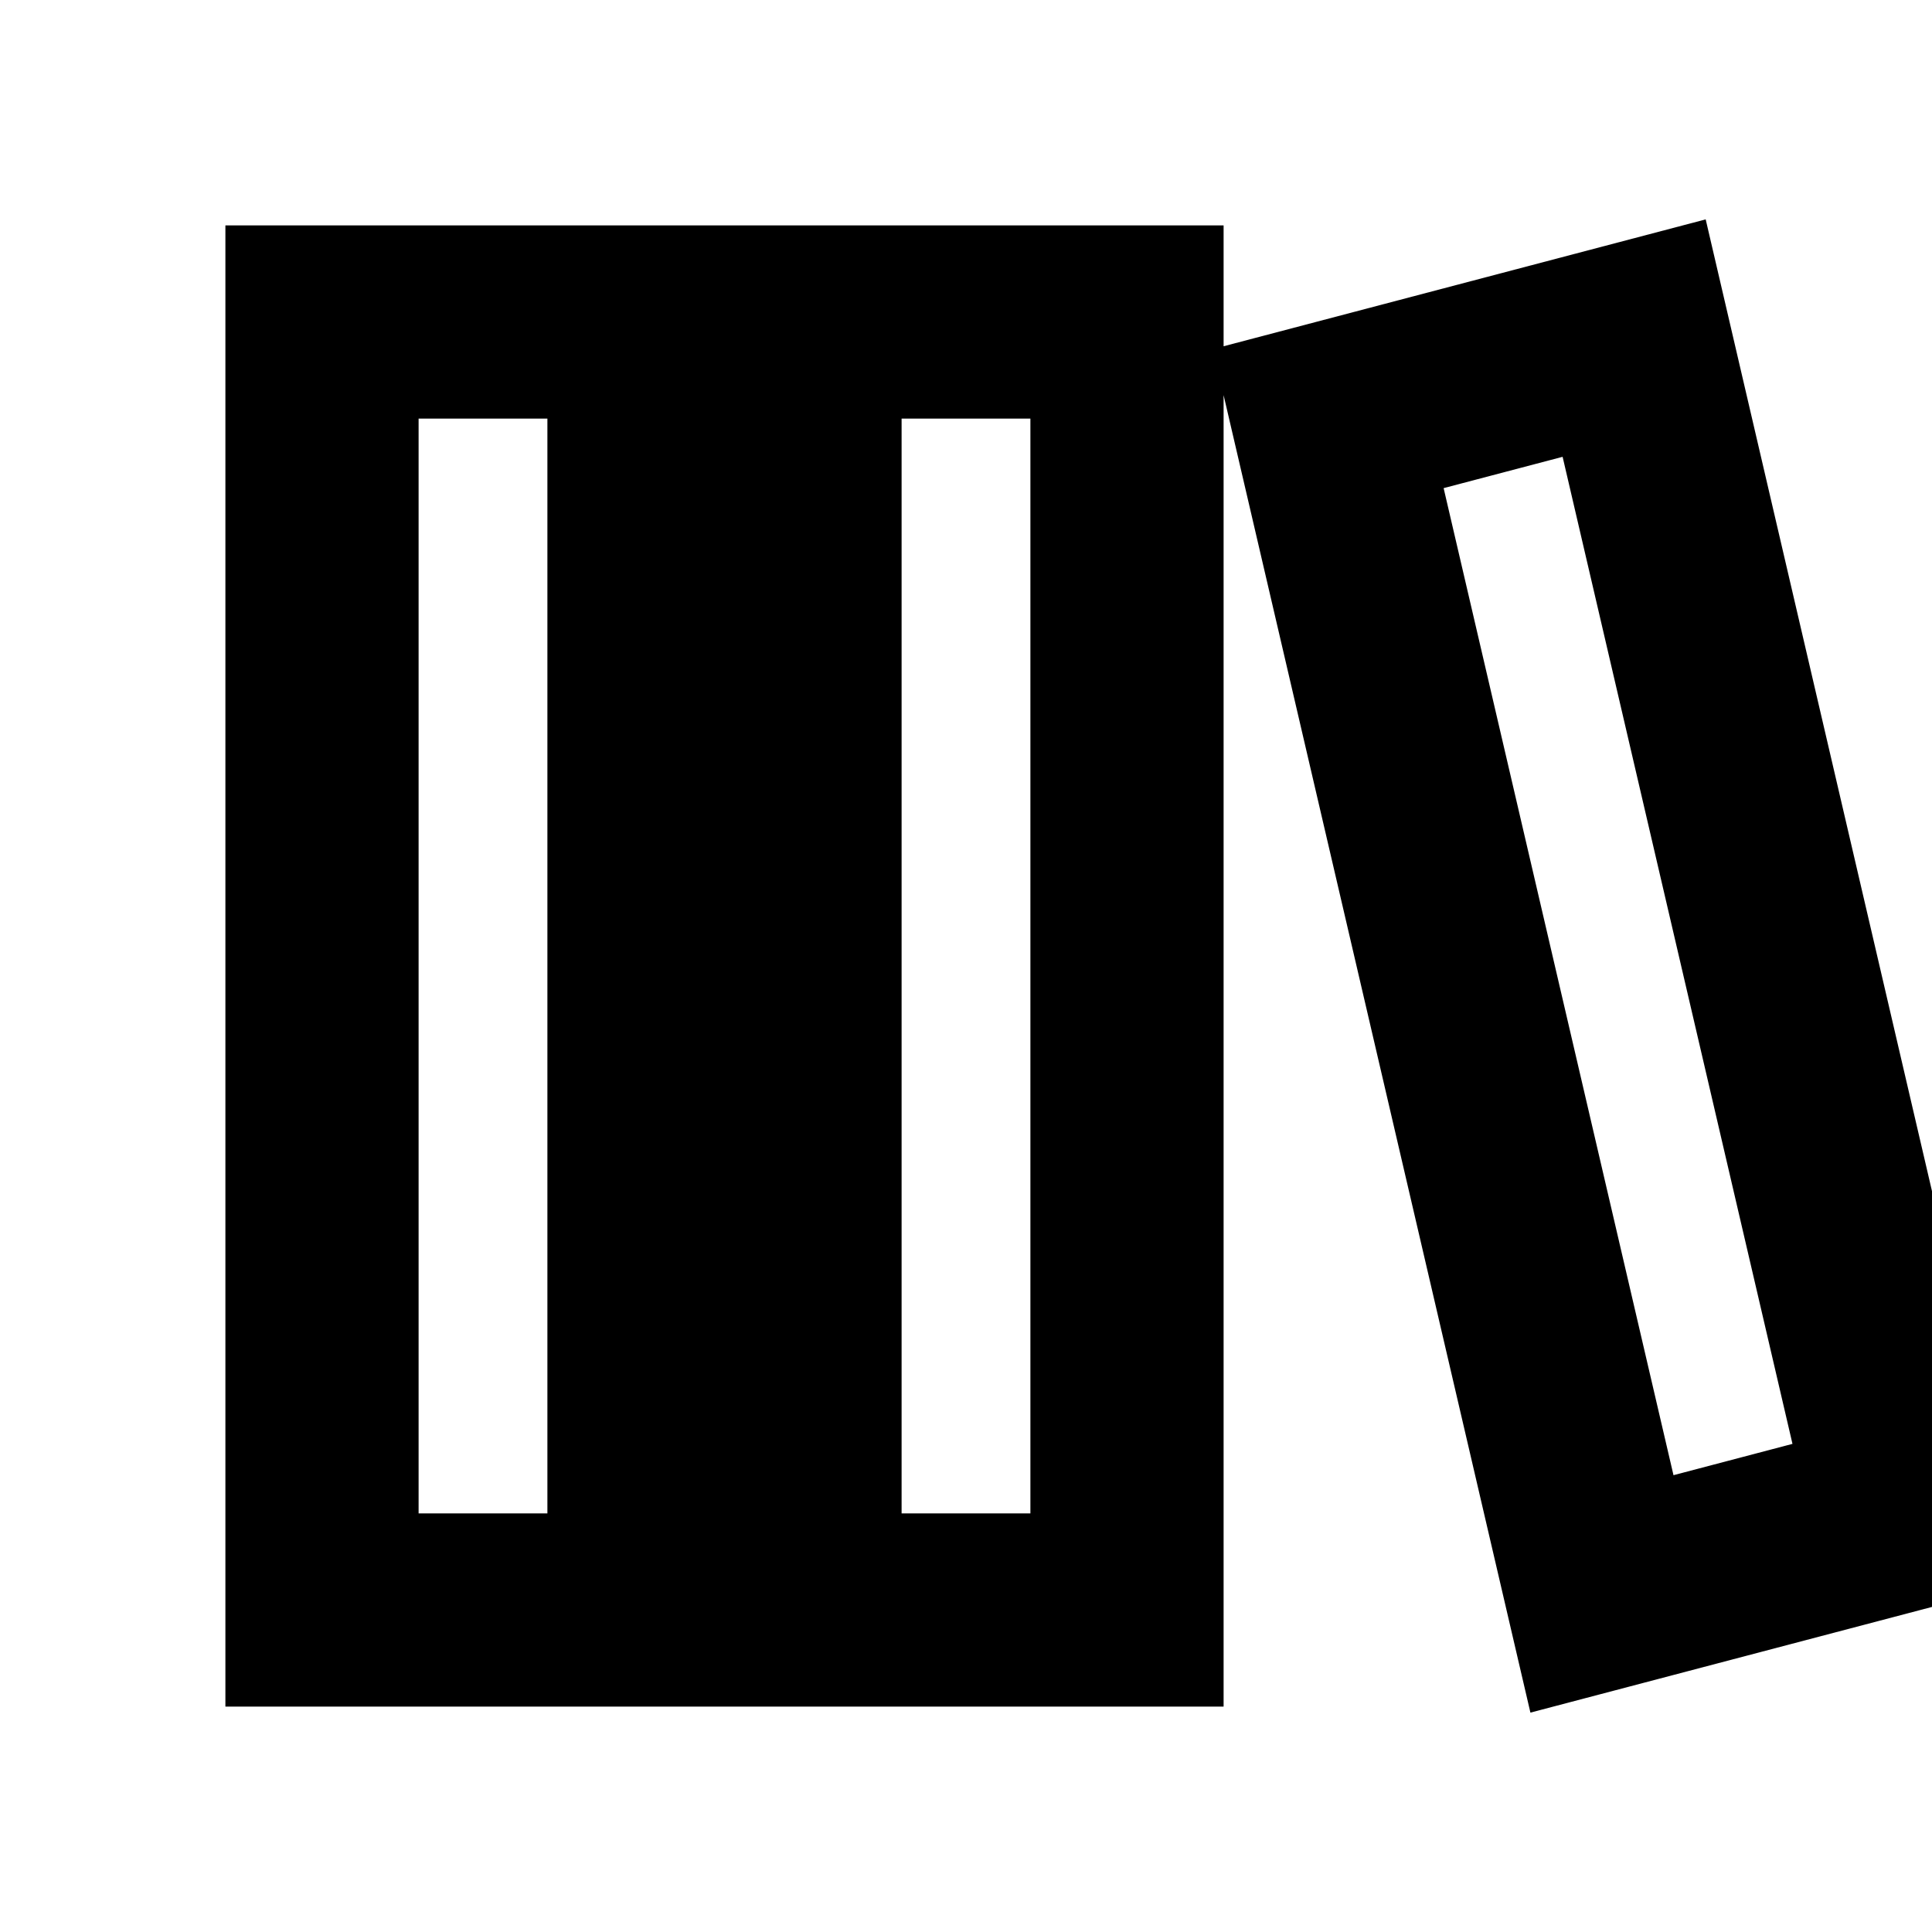
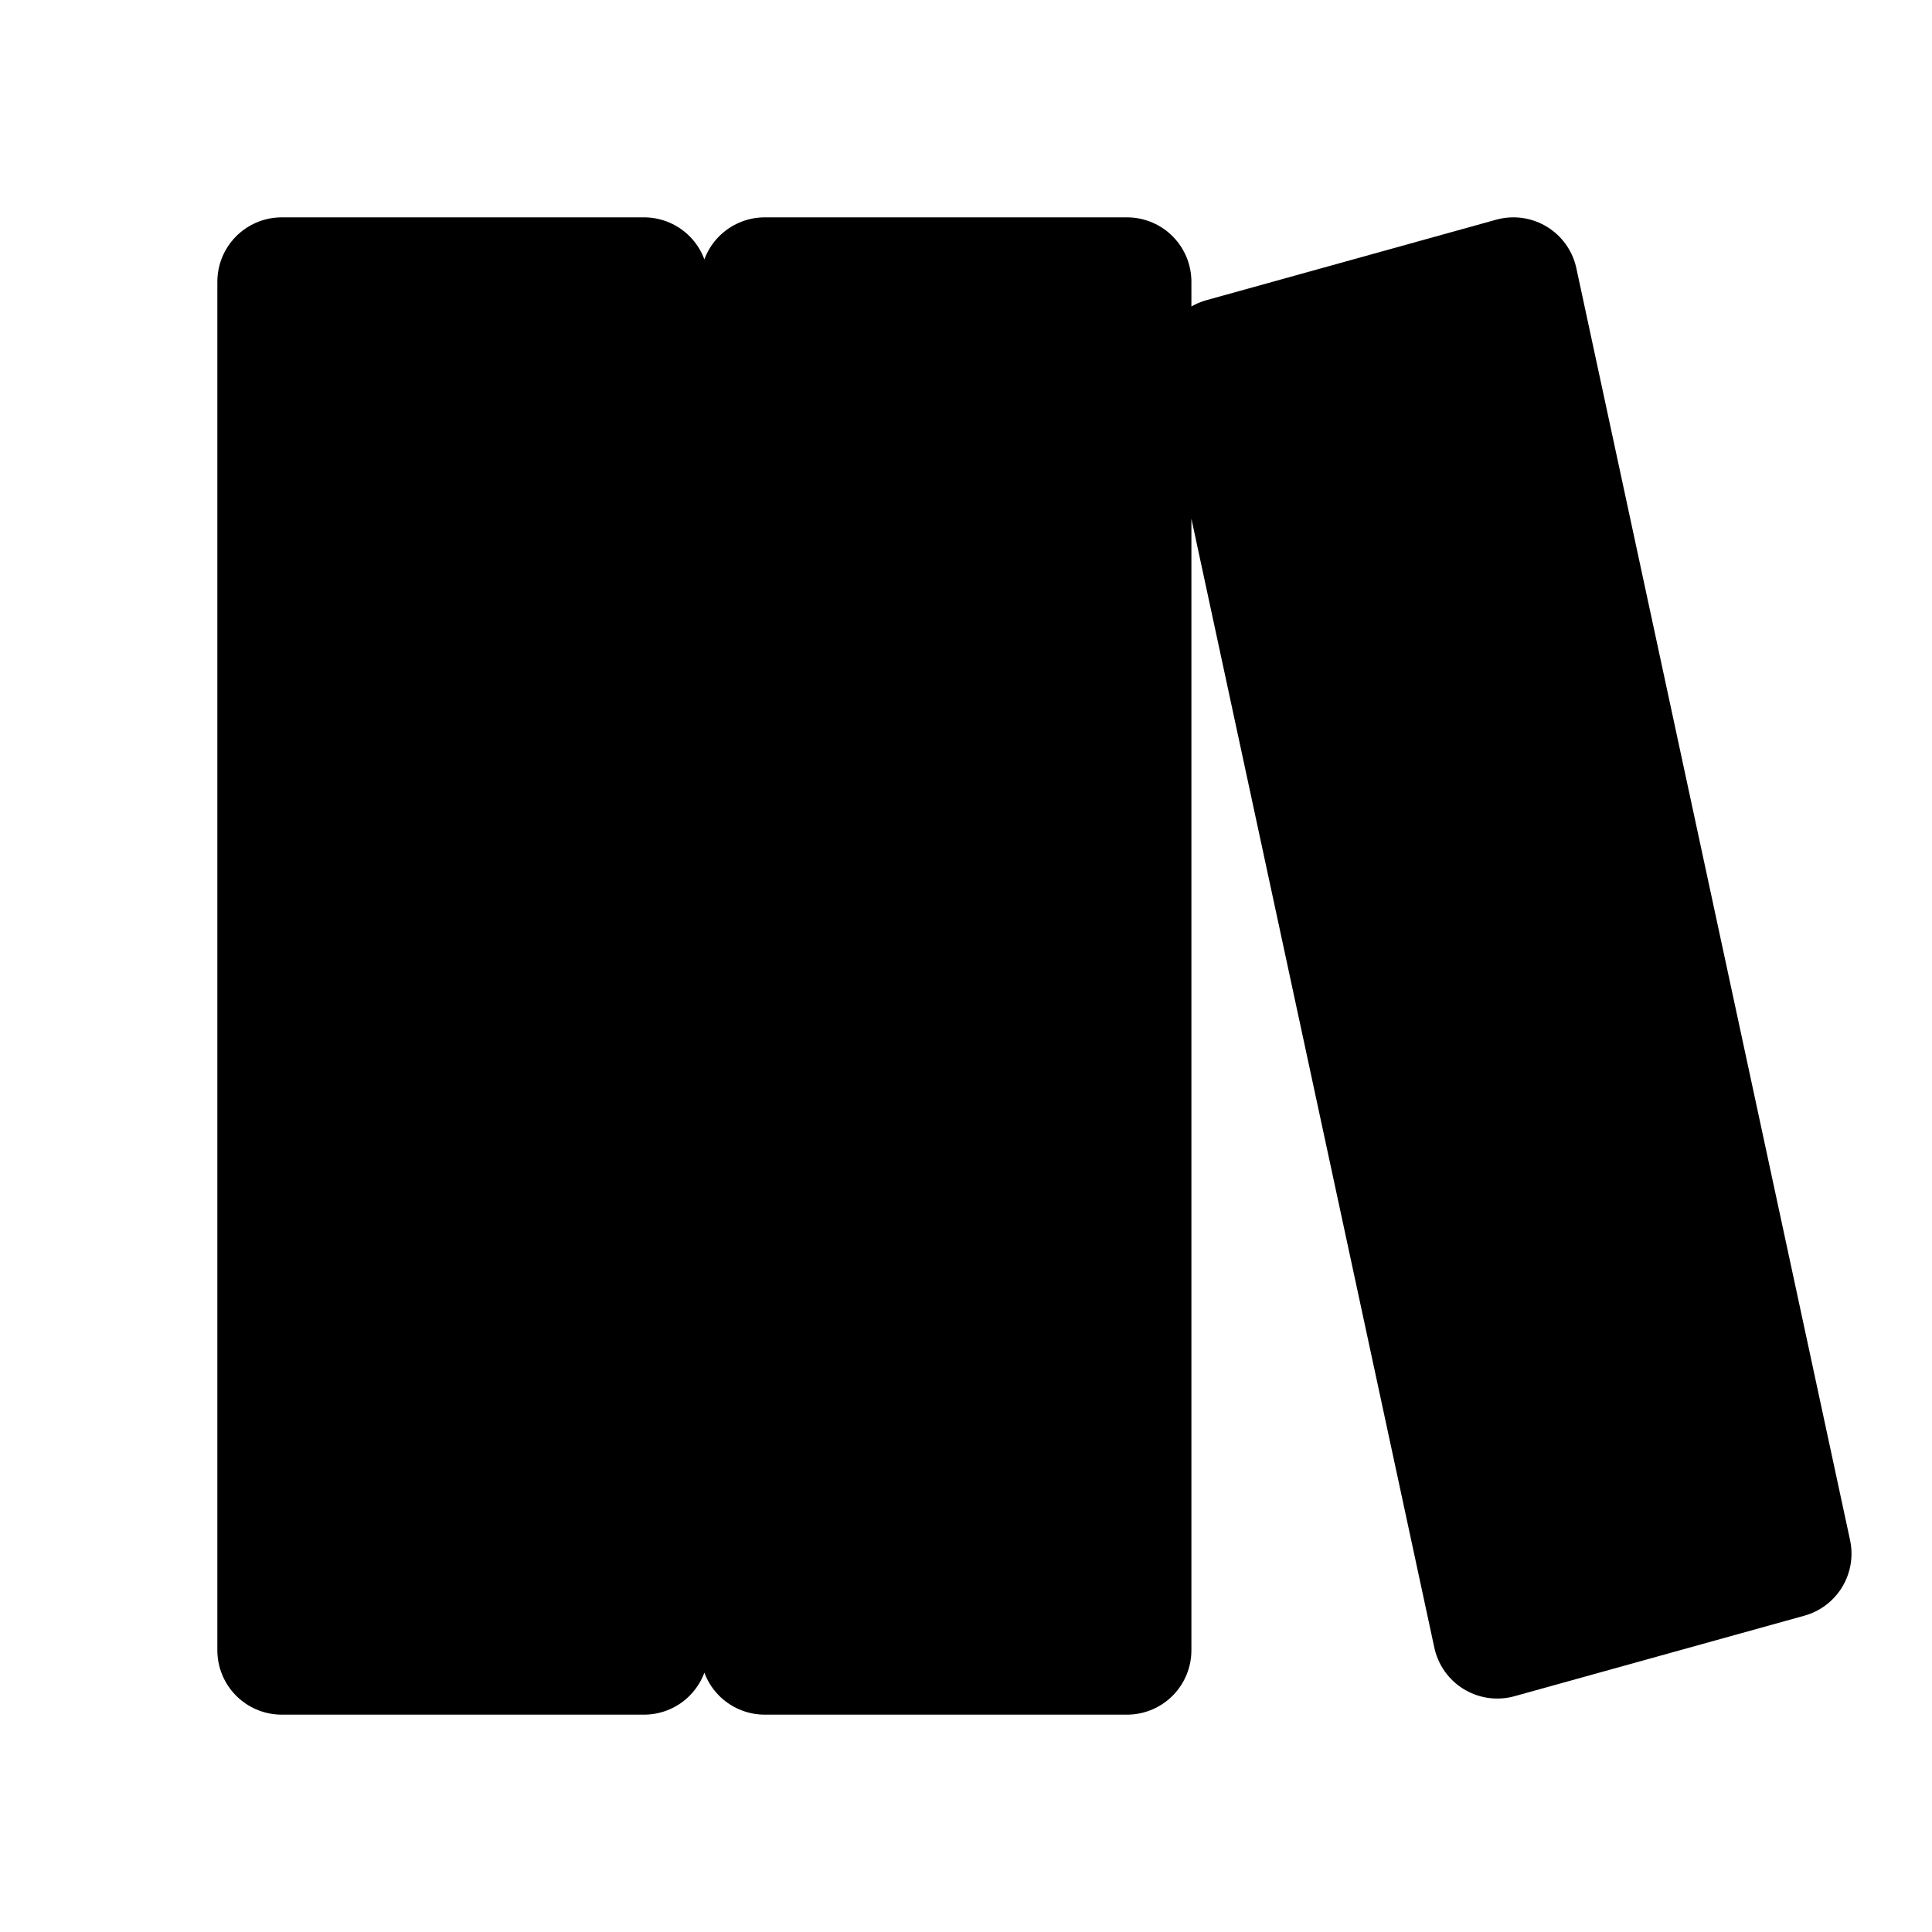
- <svg xmlns="http://www.w3.org/2000/svg" width="24" height="24" viewBox="0 0 24 24" fill="none" stroke="#000000" stroke-width="2.4">
-   <path d="M4 4h4v16H4zM10 4h4v16h-4zM16.5 5.2l3.8-1 3.4 14.6-3.8 1z" />
+ <svg xmlns="http://www.w3.org/2000/svg" viewBox="0 0 24 24" fill="#000" stroke="#000" stroke-width="1.6" stroke-linejoin="round">
+   <path d="M3.5 3.5H8v17H3.5zM9.5 3.5H14v17H9.5zM15.2 4.5l3.6-1 3.4 15.8-3.6 1z" />
</svg>
